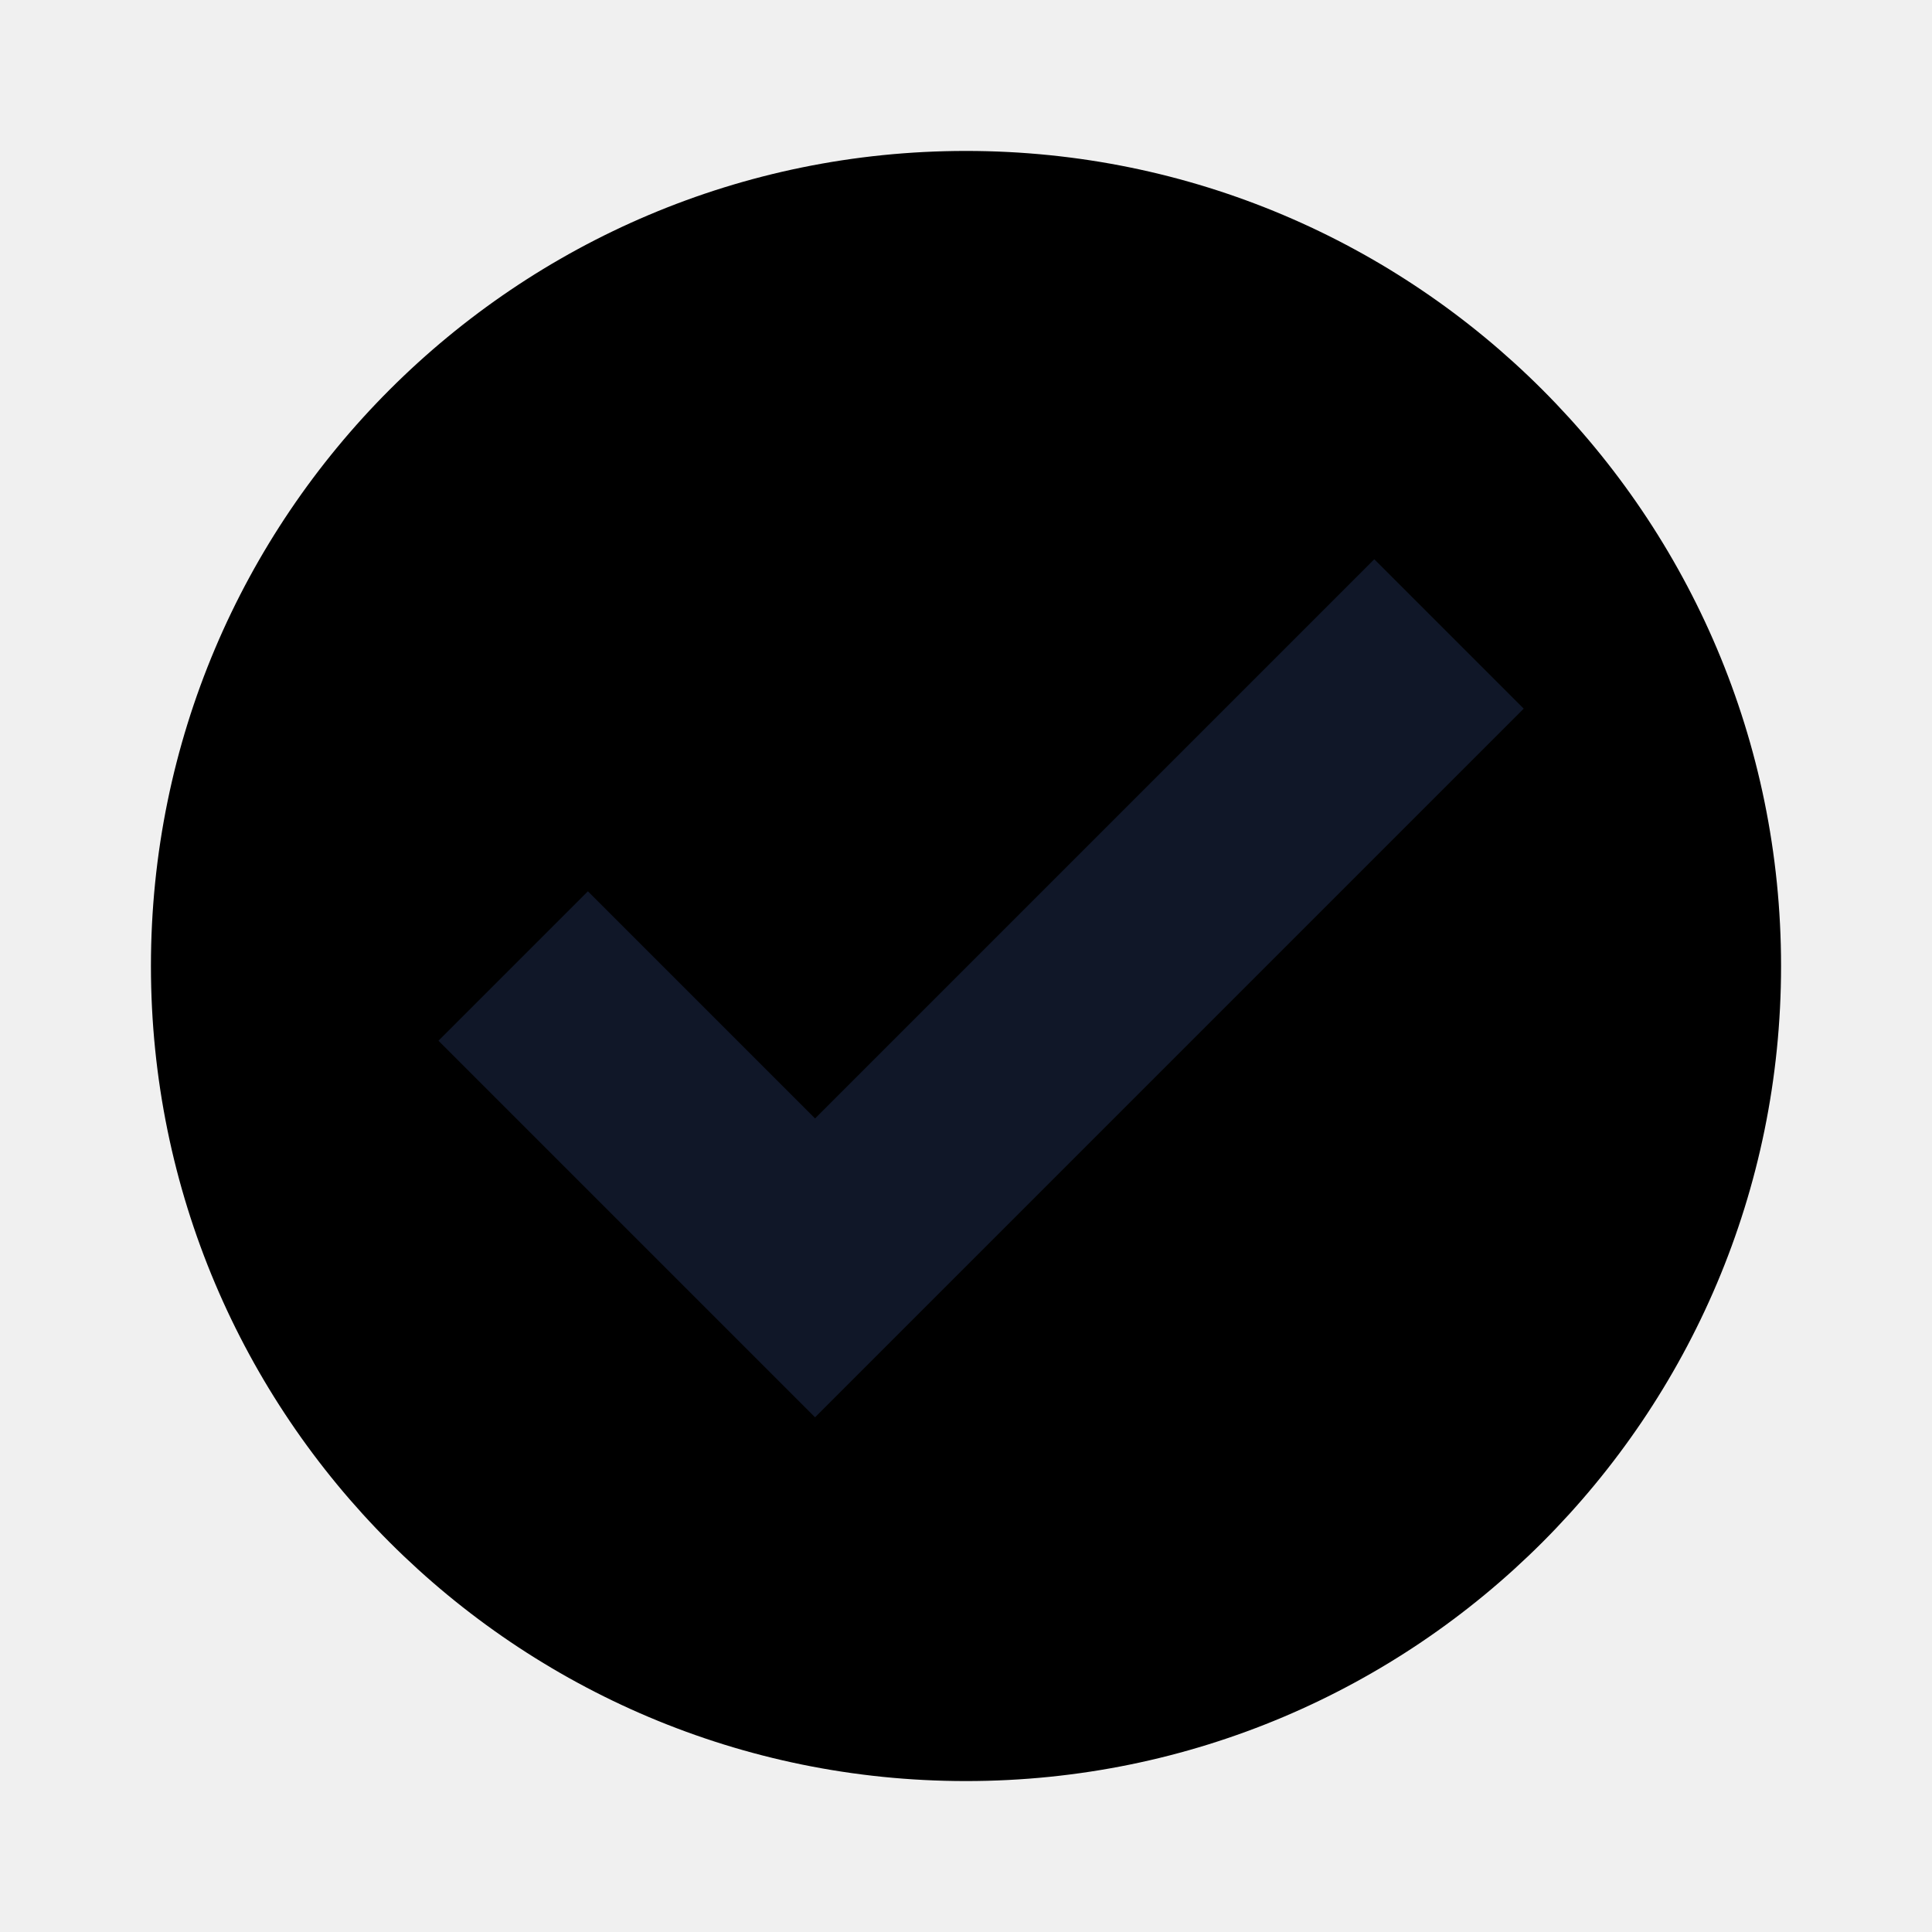
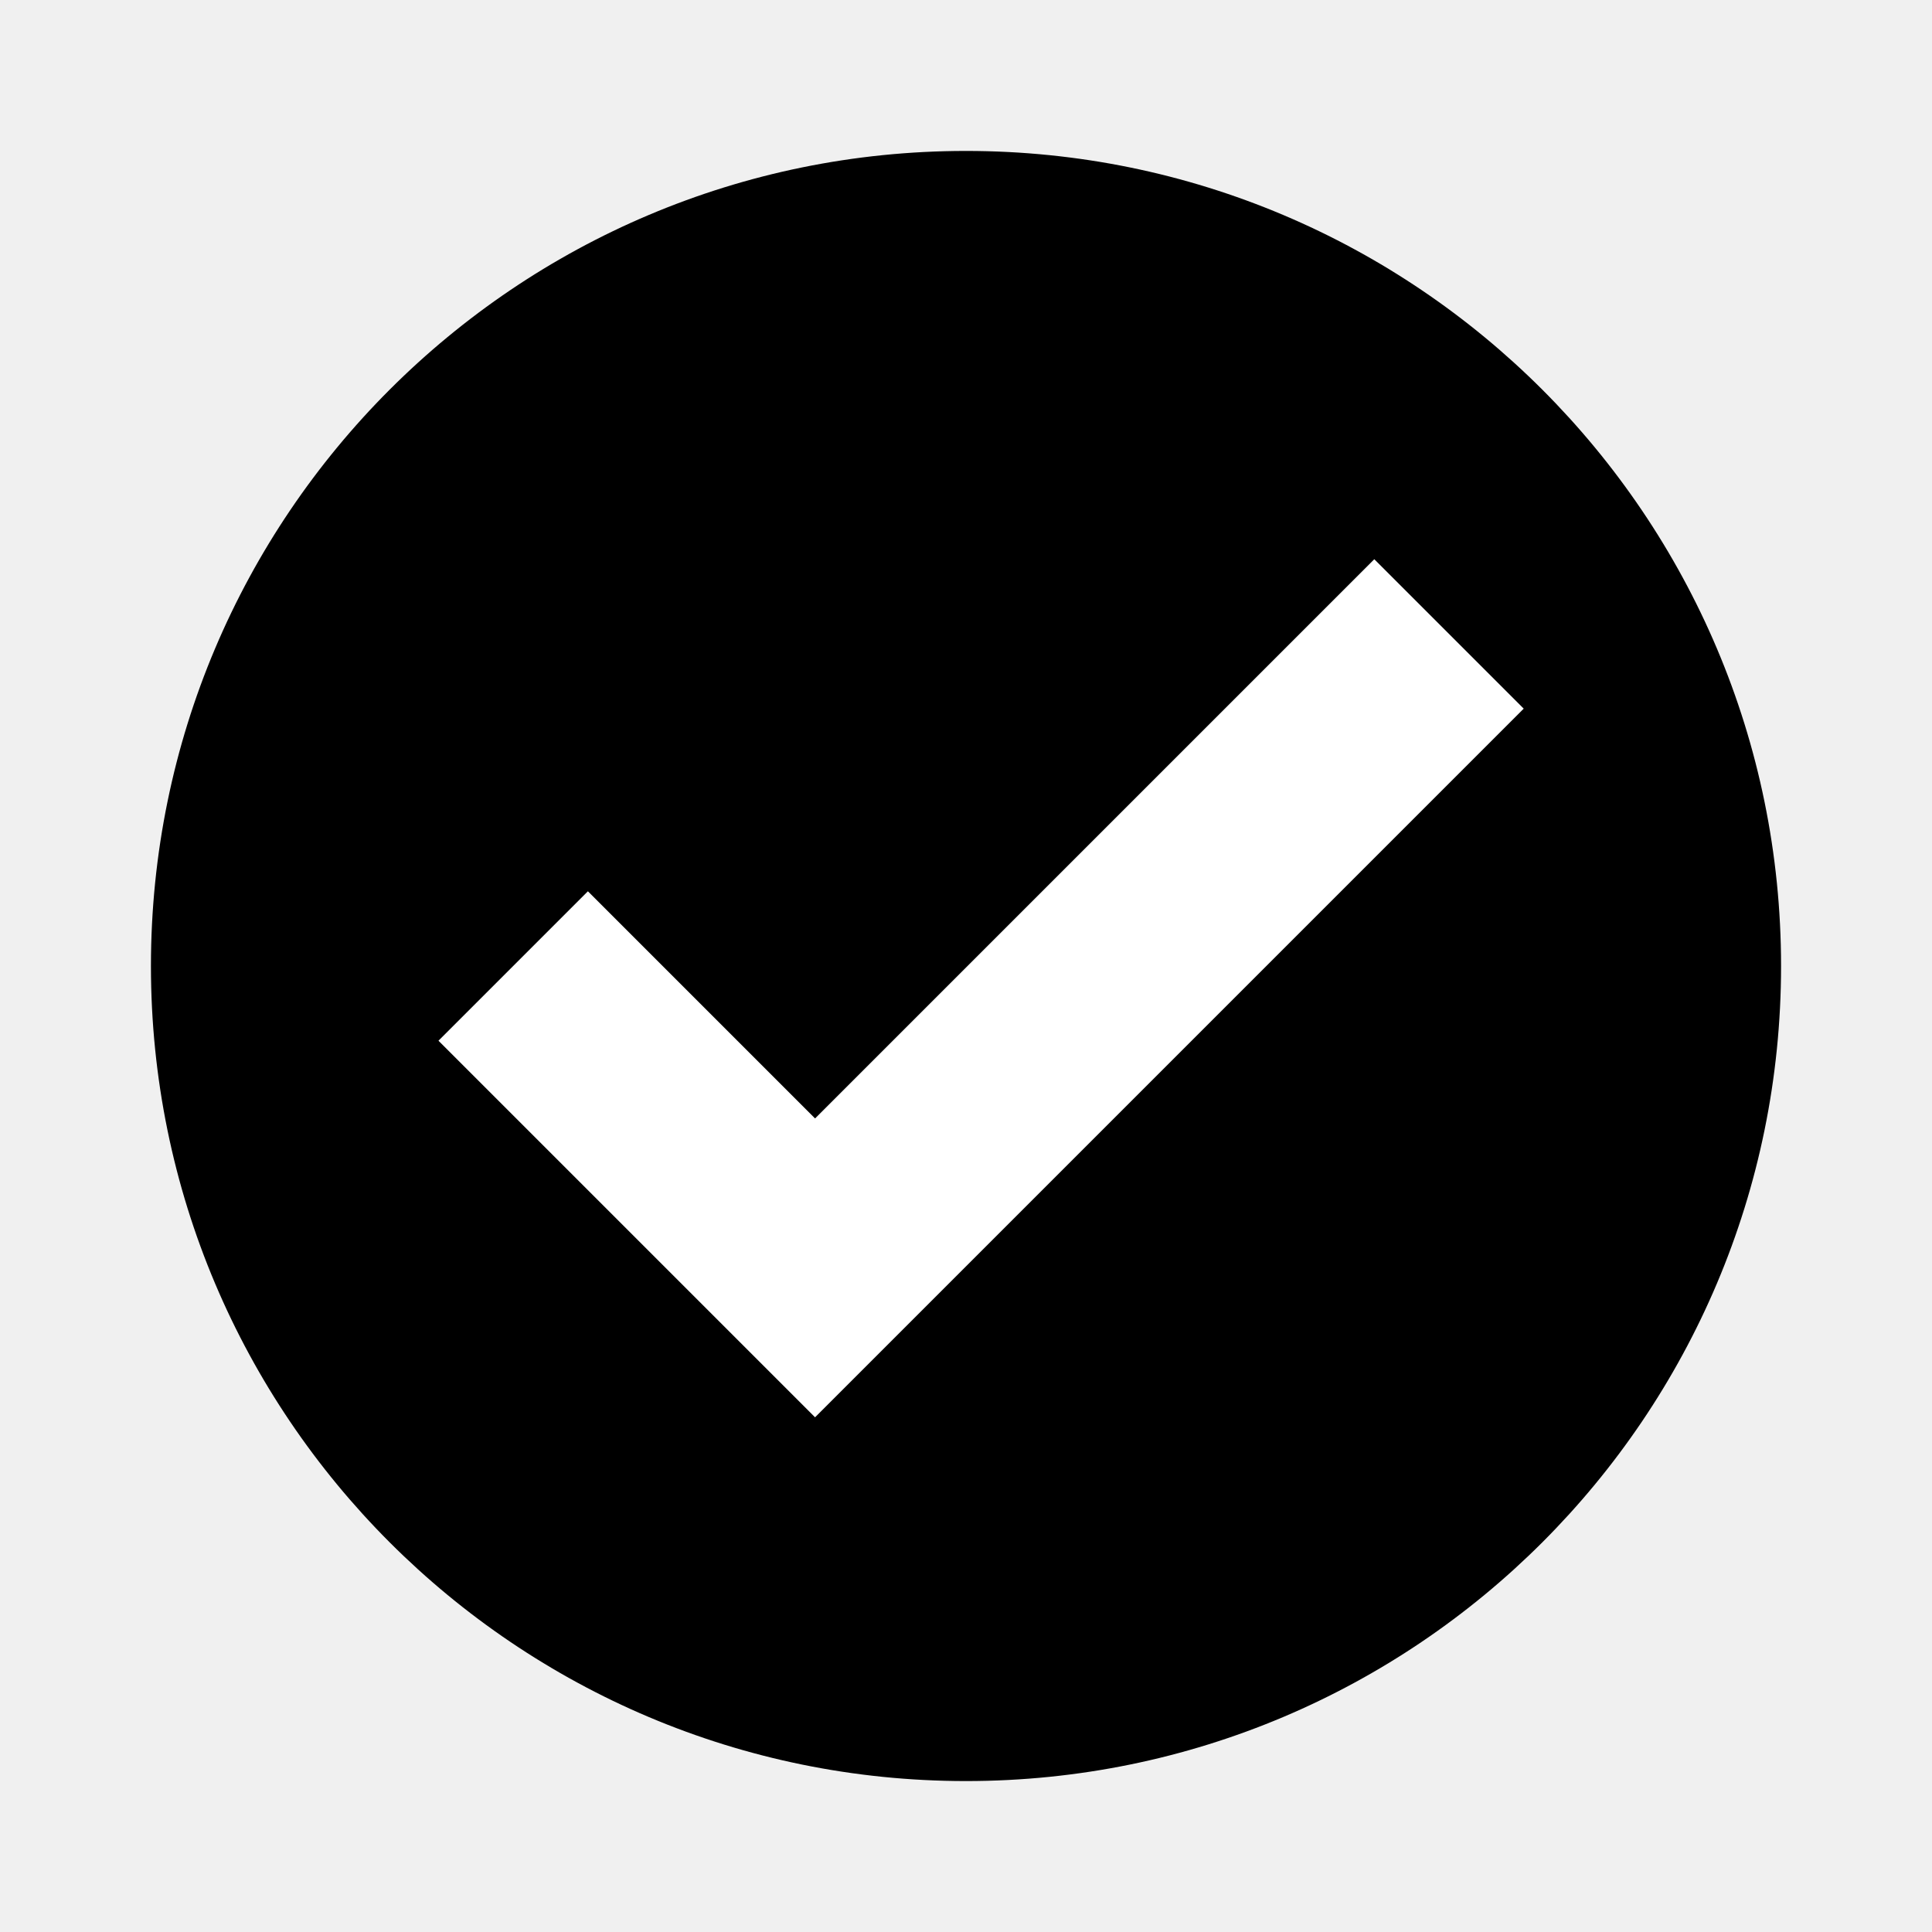
<svg xmlns="http://www.w3.org/2000/svg" viewBox="0 0 64 64">
  <circle cx="32" cy="32" r="27" fill="currentColor" />
-   <polyline points="17,32 27,42 48,21" fill="none" stroke="#101728" stroke-width="7" />
+   <polyline points="17,32 27,42 48,21" fill="none" stroke="#ffffff" stroke-width="7" />
</svg>
